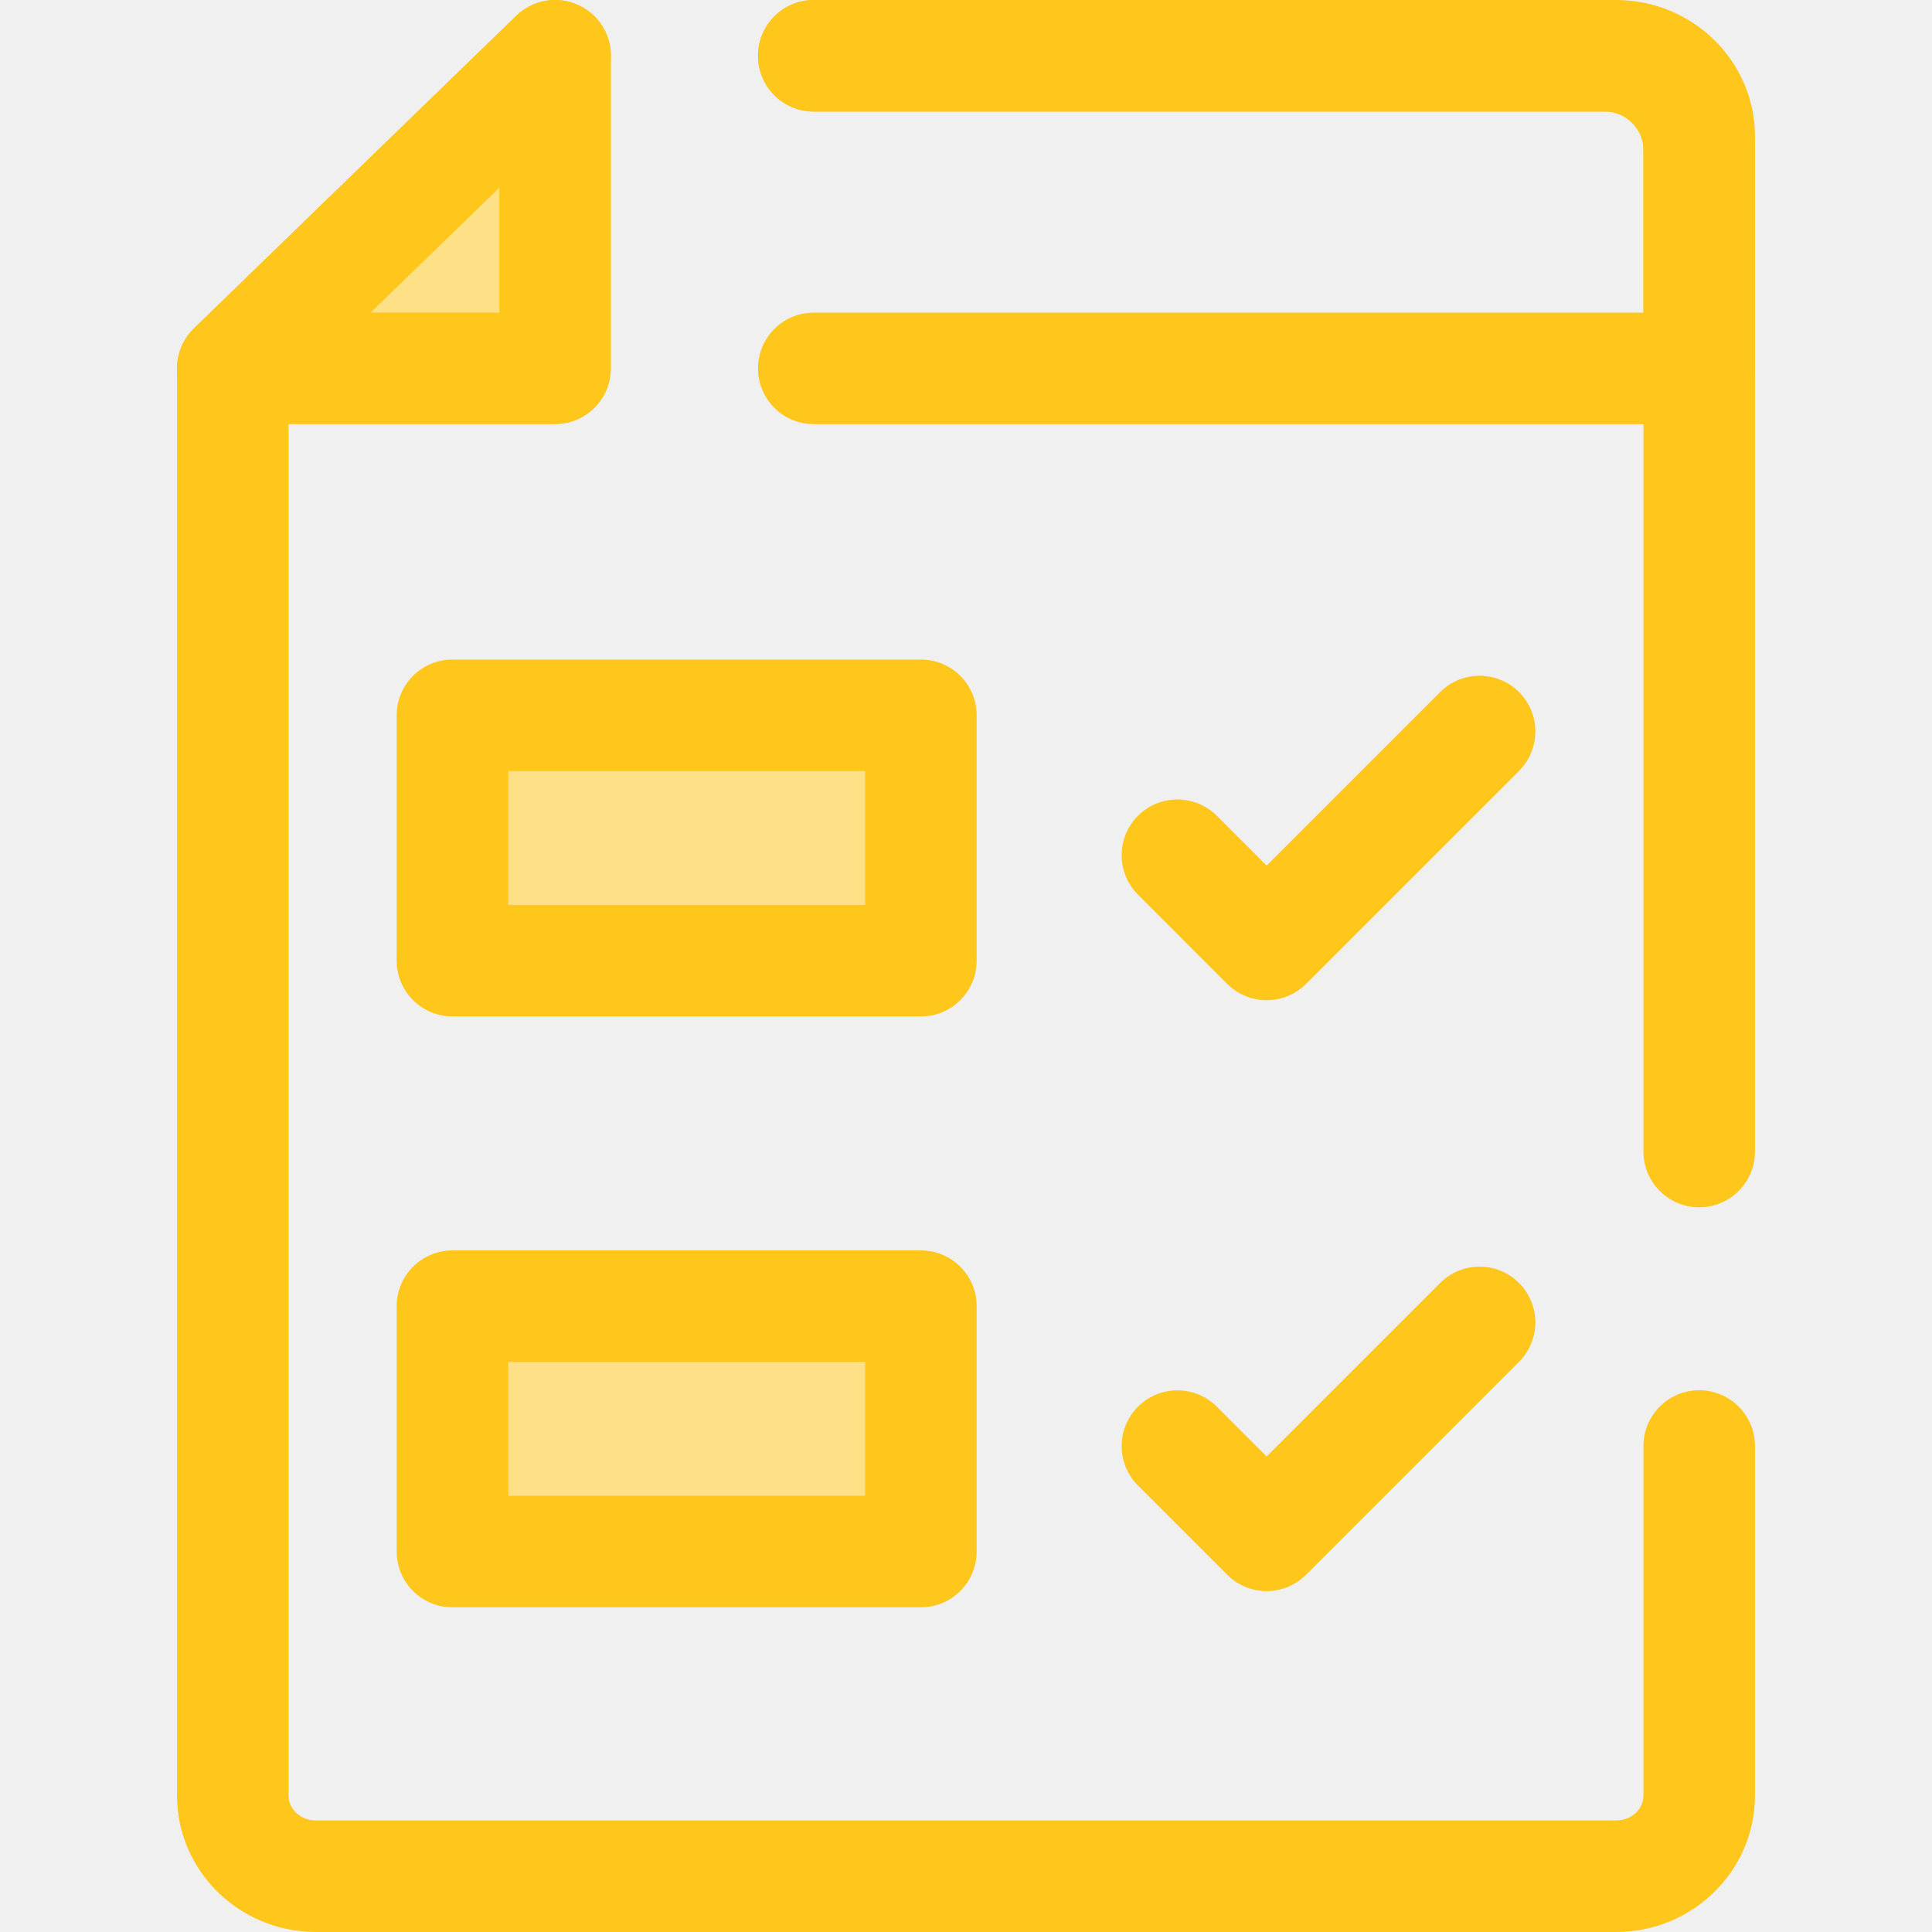
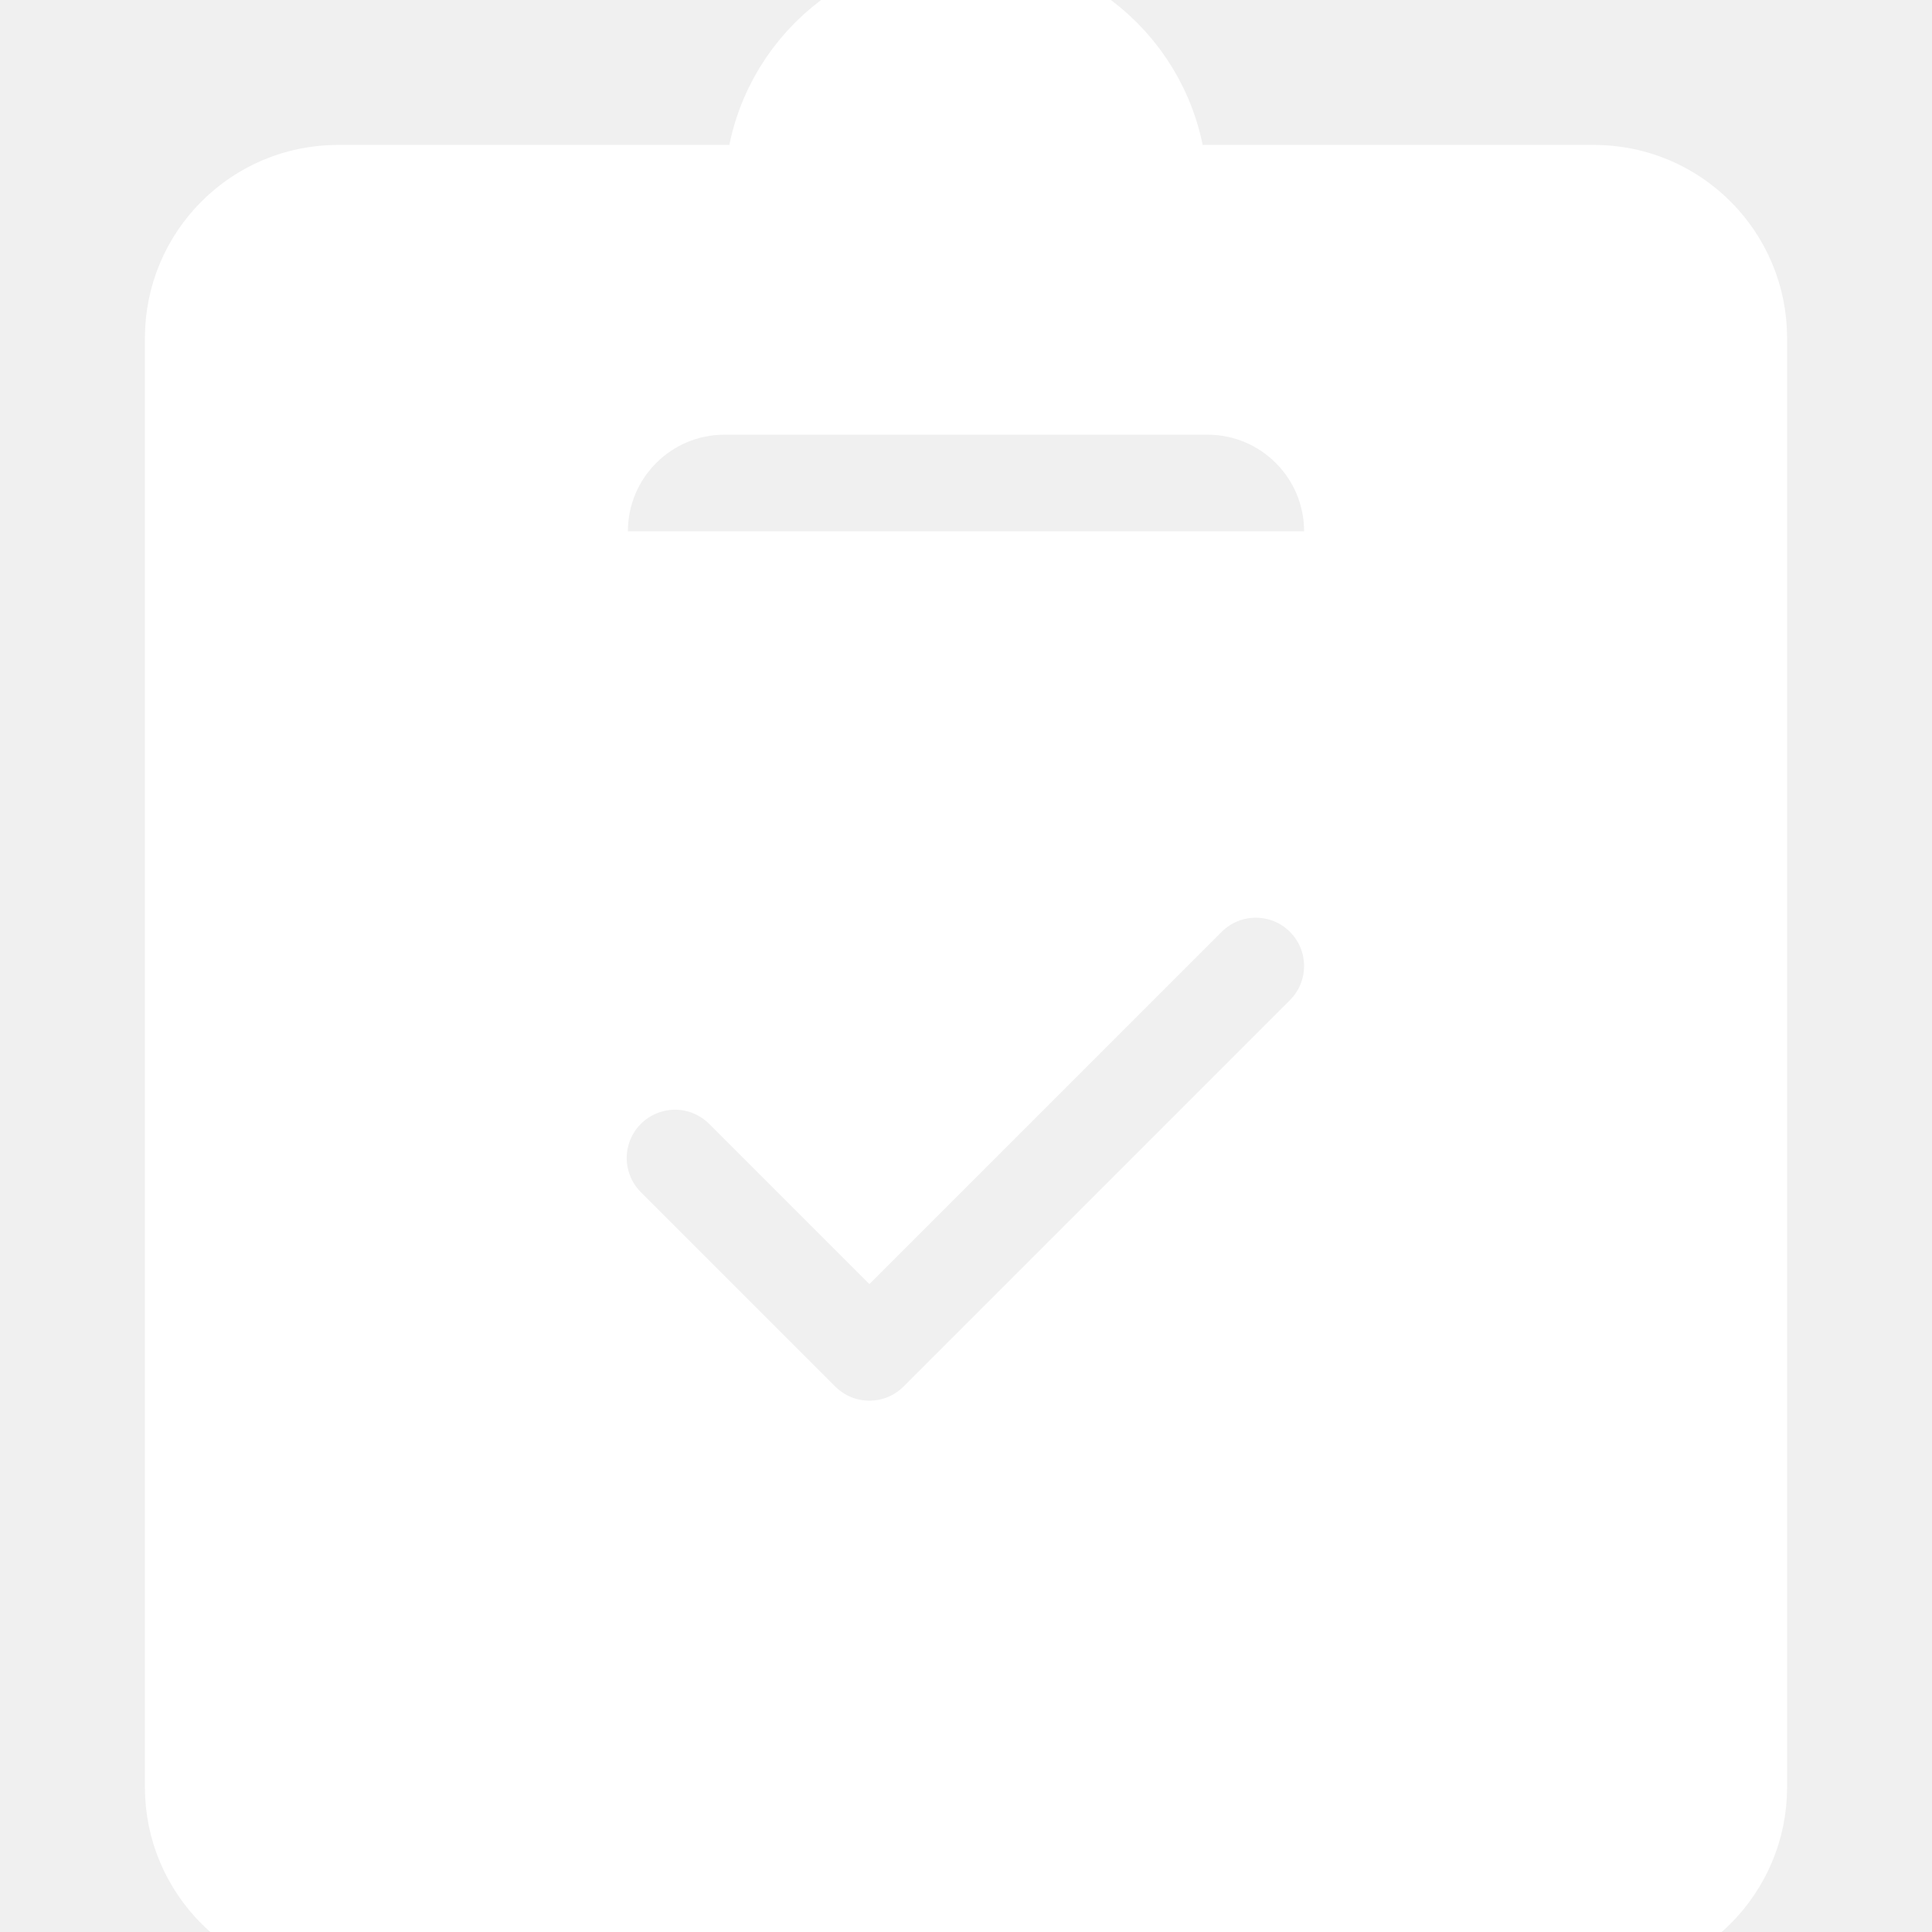
- <svg xmlns="http://www.w3.org/2000/svg" version="1.1" id="Layer_1" viewBox="0 0 512 512" xml:space="preserve">
-   <polygon style="fill:#FEE187;" points="61.694,97.625 147.112,97.625 147.112,14.781 " />
-   <g>
-     <path style="fill:#FFC61B;" d="M147.112,112.404H61.694c-6.018,0-11.436-3.65-13.697-9.228c-2.261-5.578-0.913-11.969,3.408-16.159   l85.419-82.846c4.261-4.134,10.582-5.316,16.048-3.002c5.467,2.314,9.02,7.675,9.02,13.61v82.846   C161.891,105.787,155.273,112.404,147.112,112.404z M98.159,82.846h34.175V49.702L98.159,82.846z" />
-     <path style="fill:#FFC61B;" d="M450.308,319.952c-8.161,0-14.779-6.616-14.779-14.779V36.133c0-3.625-3.247-6.574-7.237-6.574   H215.658c-8.161,0-14.779-6.616-14.779-14.779s6.618-14.779,14.779-14.779h212.634c20.29,0,36.795,16.208,36.795,36.131v269.04   C465.087,313.336,458.47,319.952,450.308,319.952z" />
-     <path style="fill:#FFC61B;" d="M428.292,512H83.711c-20.29,0-36.795-16.208-36.795-36.131V97.625c0-3.998,1.62-7.825,4.49-10.608   l85.417-82.846c5.858-5.682,15.213-5.541,20.899,0.319c5.682,5.858,5.539,15.215-0.321,20.897l-80.929,78.49v371.99   c0,3.625,3.247,6.574,7.237,6.574h344.582c3.99,0,7.237-2.95,7.237-6.574v-92.663c0-8.162,6.618-14.779,14.779-14.779   s14.779,6.617,14.779,14.779v92.663C465.087,495.792,448.58,512,428.292,512z" />
-     <path style="fill:#FFC61B;" d="M450.308,112.404h-234.65c-8.161,0-14.779-6.616-14.779-14.779s6.618-14.779,14.779-14.779h219.871   V39.853c0-5.677-4.617-10.293-10.293-10.293H215.657c-8.161,0-14.779-6.616-14.779-14.779s6.618-14.779,14.779-14.779h209.579   c21.973,0,39.851,17.878,39.851,39.851v57.772C465.087,105.787,458.47,112.404,450.308,112.404z" />
-   </g>
-   <rect x="119.902" y="189.569" style="fill:#FEE187;" width="124.142" height="65.025" />
-   <g>
-     <path style="fill:#FFC61B;" d="M244.047,269.367H119.9c-8.161,0-14.779-6.616-14.779-14.779v-65.025   c0-8.162,6.618-14.779,14.779-14.779h124.147c8.161,0,14.779,6.616,14.779,14.779v65.025   C258.826,262.751,252.208,269.367,244.047,269.367z M134.679,239.809h94.589v-35.468h-94.589V239.809z" />
-     <path style="fill:#FFC61B;" d="M335.67,265.069L335.67,265.069c-3.919,0-7.679-1.558-10.45-4.329l-23.645-23.646   c-5.771-5.771-5.771-15.129,0-20.9c5.774-5.771,15.129-5.771,20.902,0l13.195,13.196l45.981-45.981   c5.774-5.77,15.129-5.771,20.902,0c5.771,5.771,5.771,15.129,0,20.9l-56.433,56.432   C343.347,263.513,339.589,265.069,335.67,265.069z" />
-   </g>
-   <rect x="119.902" y="346.151" style="fill:#FEE187;" width="124.142" height="65.025" />
-   <g>
-     <path style="fill:#FFC61B;" d="M244.047,425.955H119.9c-8.161,0-14.779-6.616-14.779-14.779v-65.025   c0-8.162,6.618-14.779,14.779-14.779h124.147c8.161,0,14.779,6.617,14.779,14.779v65.025   C258.826,419.339,252.208,425.955,244.047,425.955z M134.679,396.397h94.589V360.93h-94.589V396.397z" />
-     <path style="fill:#FFC61B;" d="M335.67,421.659L335.67,421.659c-3.919,0-7.679-1.558-10.45-4.329l-23.645-23.646   c-5.771-5.771-5.771-15.129,0-20.9c5.774-5.771,15.129-5.771,20.902,0l13.195,13.195l45.981-45.981   c5.774-5.771,15.129-5.77,20.902,0c5.771,5.771,5.771,15.129,0,20.9l-56.433,56.432   C343.347,420.101,339.589,421.659,335.67,421.659z" />
+ <svg xmlns="http://www.w3.org/2000/svg" width="800px" height="800px" viewBox="0 0 20 20" fill="#ffffff" stroke="#ffffff">
+   <g id="SVGRepo_bgCarrier" stroke-width="0" />
+   <g id="SVGRepo_tracerCarrier" stroke-linecap="round" stroke-linejoin="round" />
+   <g id="SVGRepo_iconCarrier">
+     <path d="M10 0a2 2 0 00-2 2H3.5A1.5 1.5 0 002 3.5v15A1.5 1.5 0 003.5 20h13a1.5 1.5 0 001.5-1.5v-15A1.5 1.5 0 0016.5 2H12a2 2 0 00-2-2zM6 6v-.5A1.5 1.5 0 017.5 4h5A1.5 1.5 0 0114 5.5V6H6zm7.707 3.293a1 1 0 010 1.414l-4 4a1 1 0 01-1.414 0l-2-2a1 1 0 111.414-1.414L9 12.586l3.293-3.293a1 1 0 011.414 0z" fill="#ffffff" />
  </g>
</svg>
